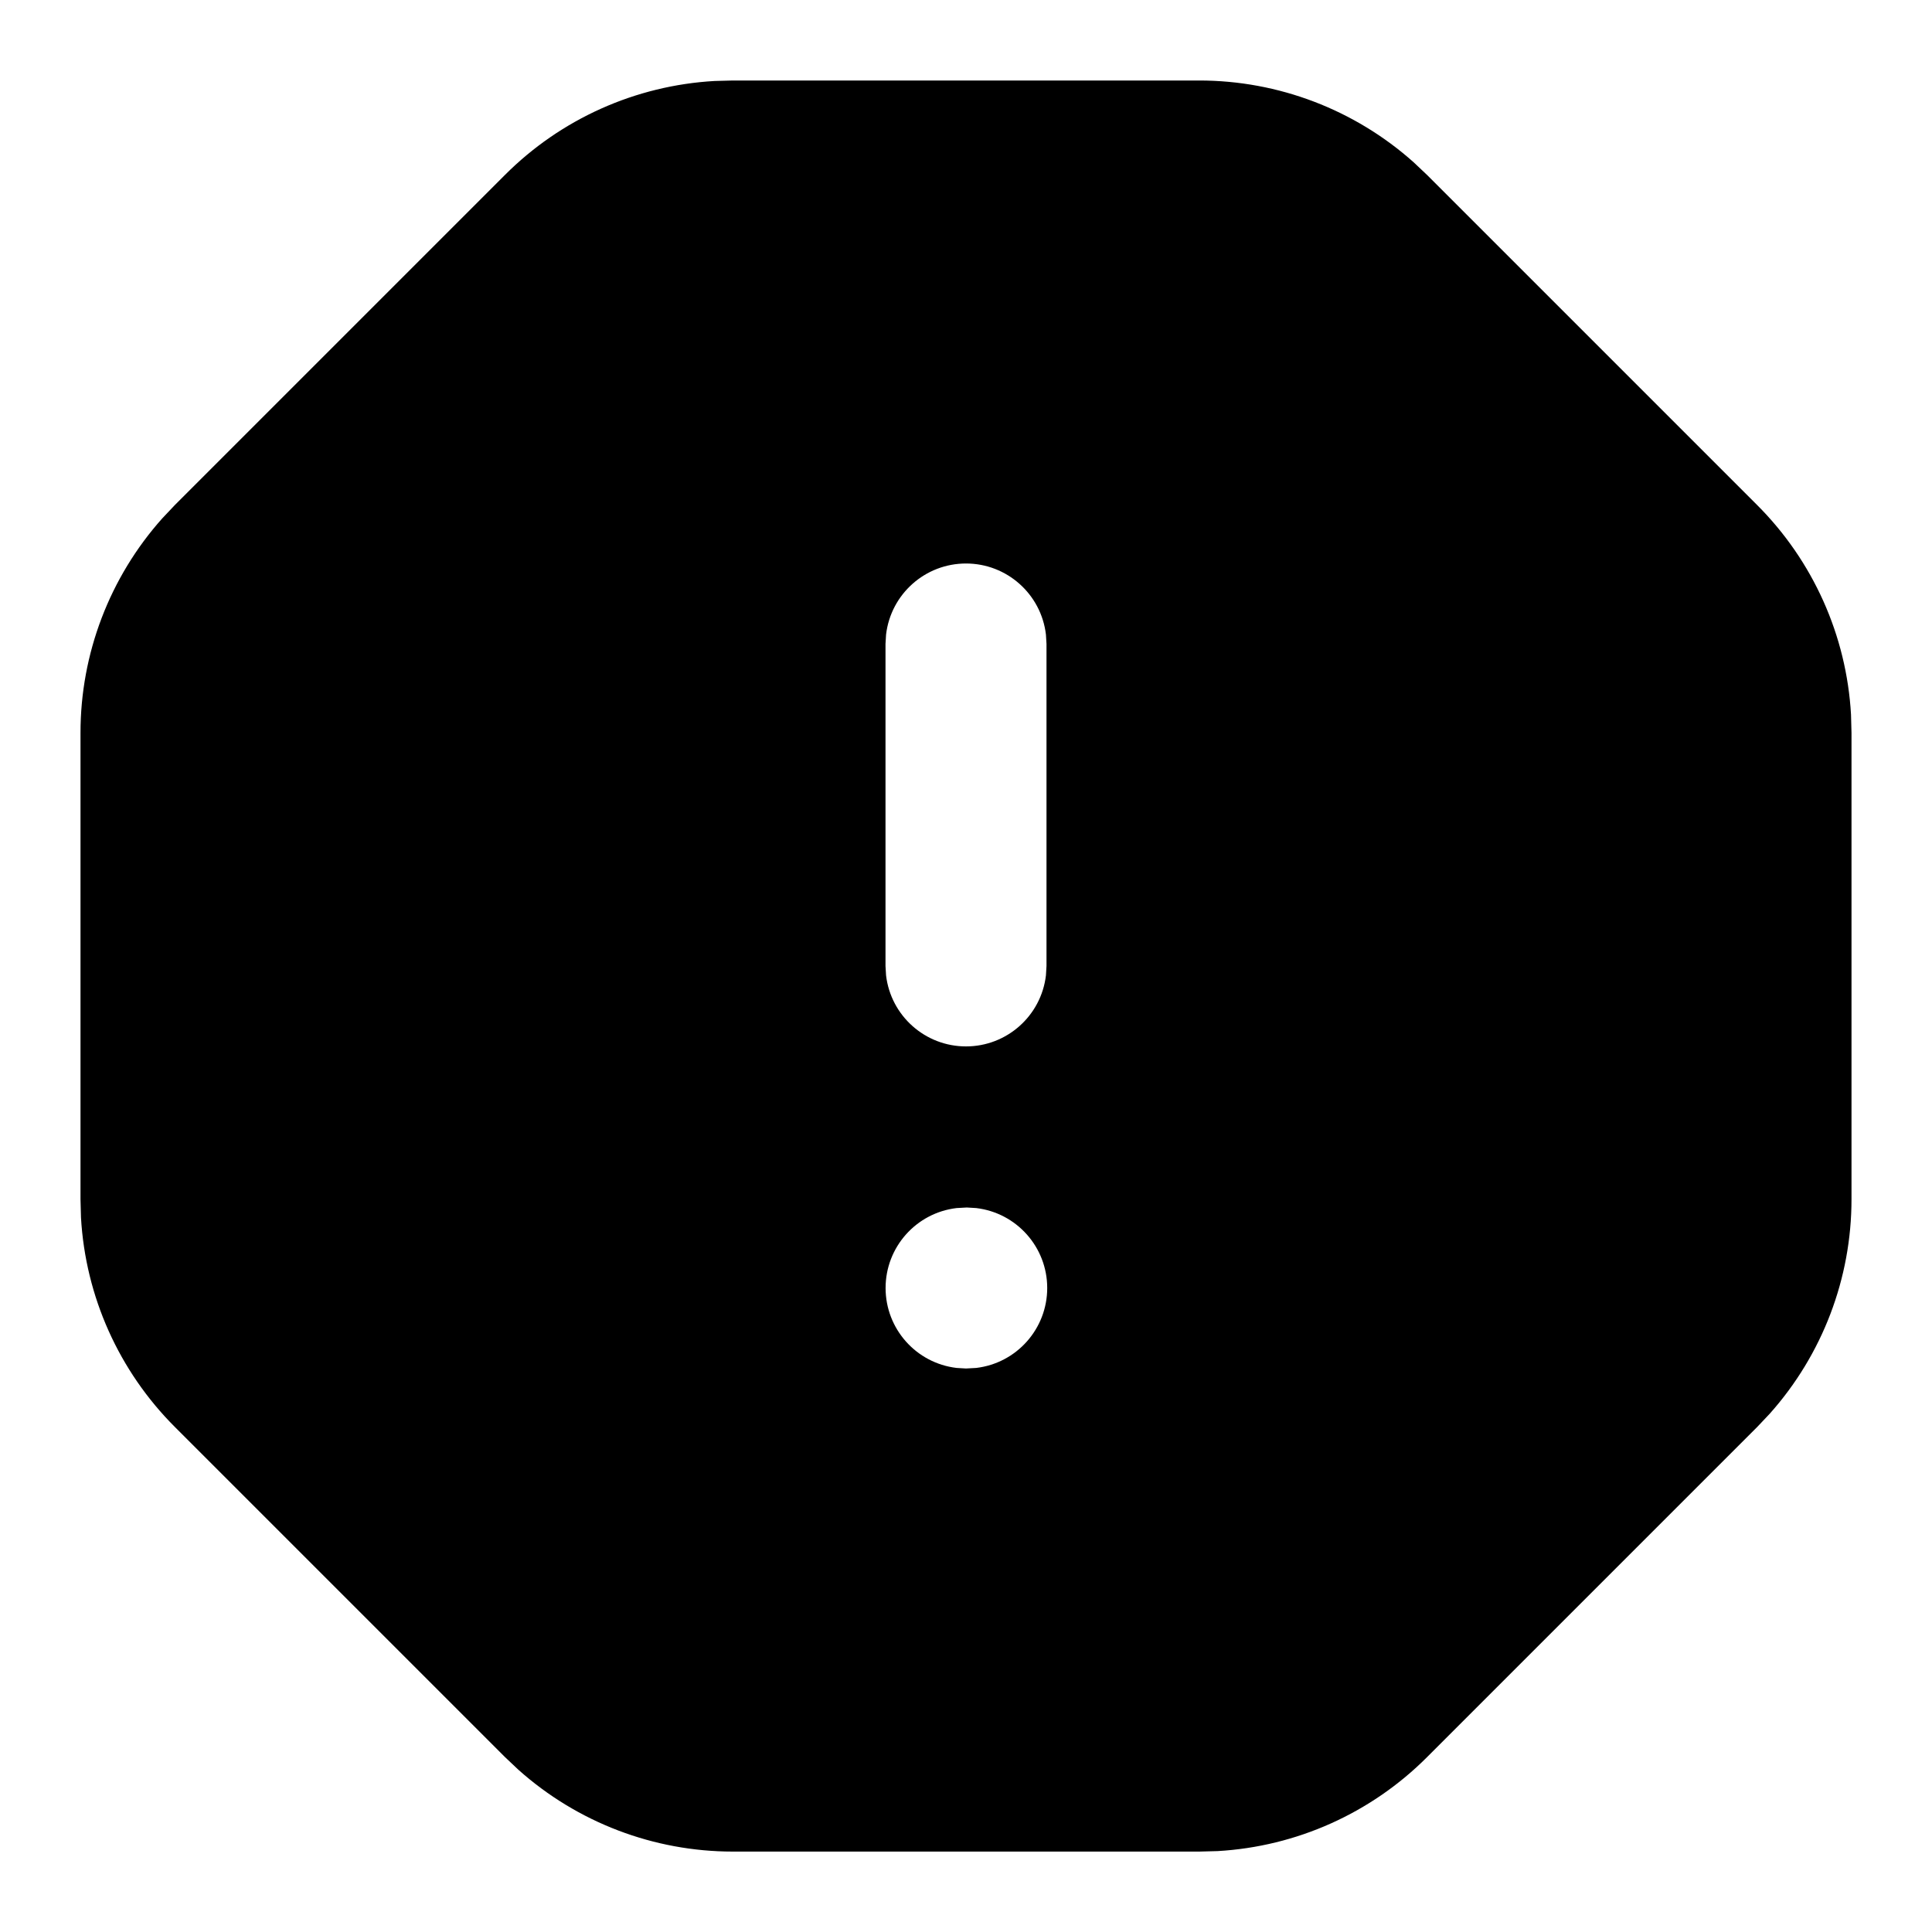
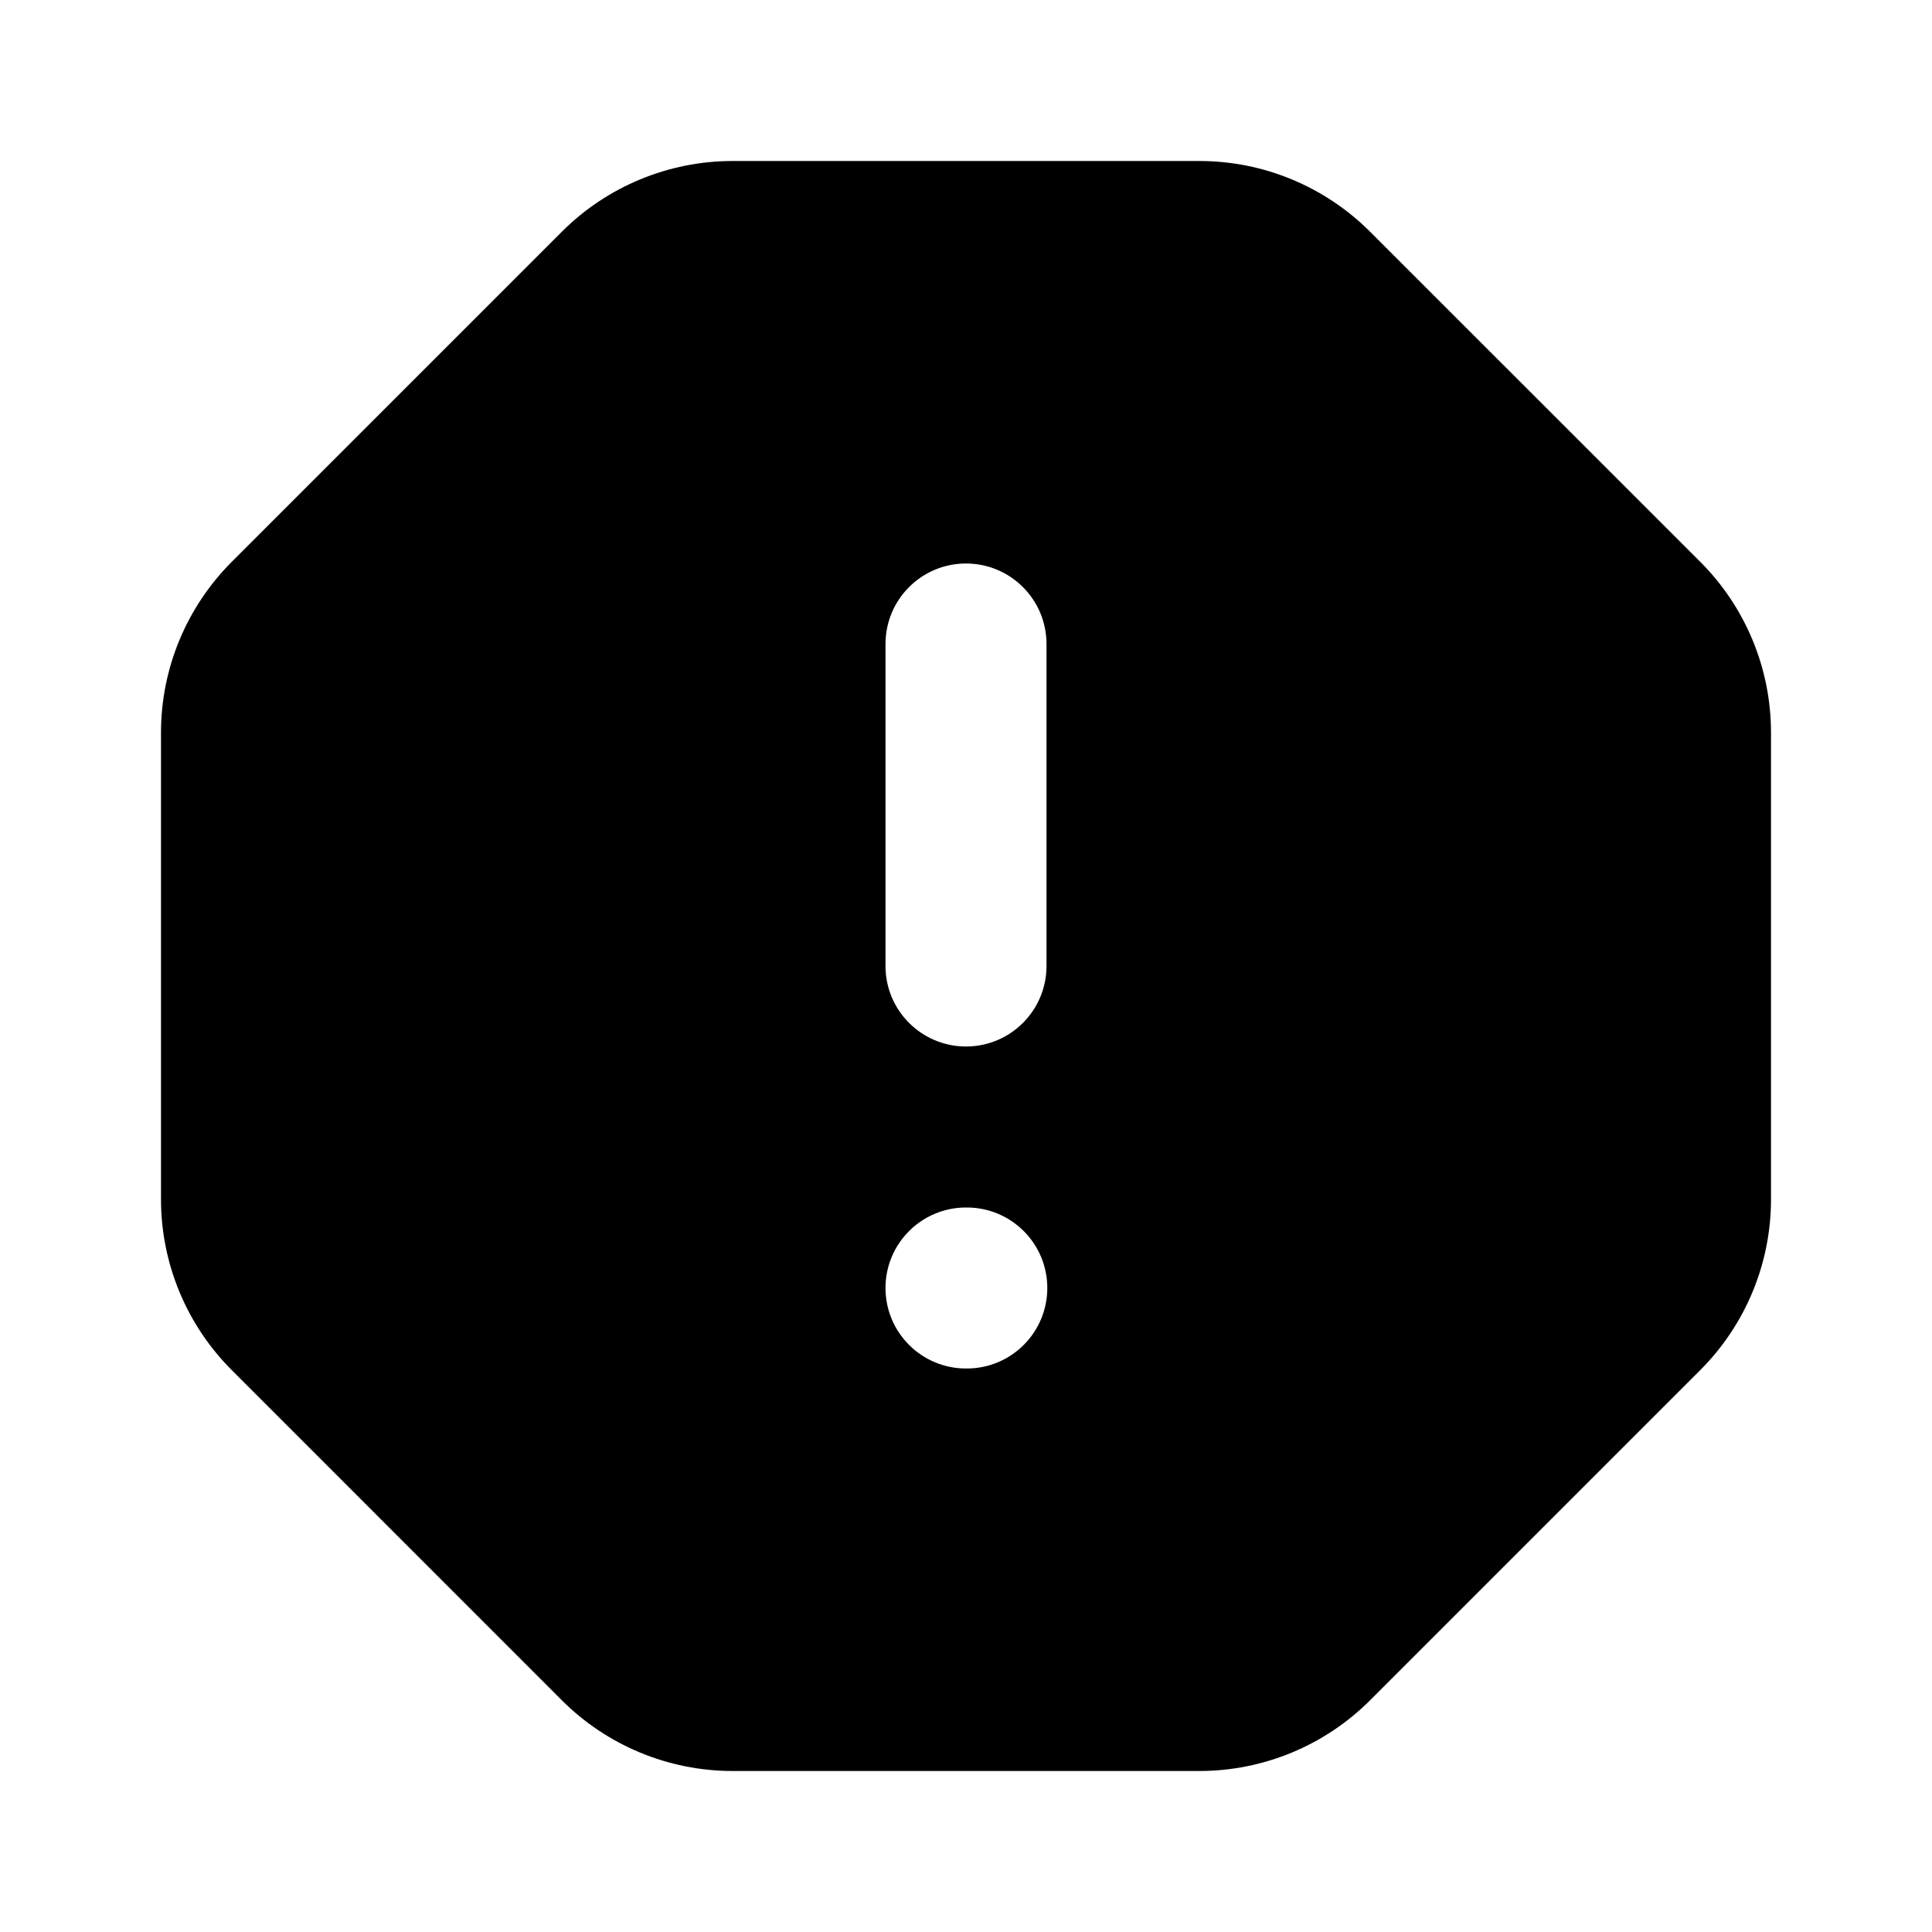
<svg xmlns="http://www.w3.org/2000/svg" fill="currentColor" viewBox="0 0 24 24">
  <path fill="none" d="M0 0h24v24H0z" />
-   <path d="M14.897 1a4 4 0 0 1 2.664 1.016l.165.156 4.1 4.1a4 4 0 0 1 1.168 2.605l.006.227v5.794a4 4 0 0 1-1.016 2.664l-.156.165-4.1 4.1a4 4 0 0 1-2.603 1.168l-.227.006H9.103a4 4 0 0 1-2.664-1.017l-.165-.156-4.1-4.1a4 4 0 0 1-1.168-2.604L1 14.897V9.103a4 4 0 0 1 1.016-2.664l.156-.165 4.1-4.1a4 4 0 0 1 2.605-1.168L9.104 1zM12.01 15l-.127.007a1 1 0 0 0 0 1.986L12 17l.127-.007a1 1 0 0 0 0-1.986zM12 7a1 1 0 0 0-.993.883L11 8v4l.007.117a1 1 0 0 0 1.986 0L13 12V8l-.007-.117A1 1 0 0 0 12 7" />
+   <path d="M14.899 2c.796 0 1.558.316 2.121.879l4.101 4.1c.563.563.879 1.325.879 2.122v5.798c0 .796-.316 1.558-.879 2.121l-4.101 4.101a3 3 0 0 1-2.121.879H9.101a3 3 0 0 1-2.122-.879l-4.1-4.101A3 3 0 0 1 2 14.899V9.101c0-.796.316-1.558.879-2.122l4.1-4.1A3 3 0 0 1 9.101 2zM12 15a1 1 0 0 0 0 2h.01a1 1 0 0 0 0-2zm0-8a1 1 0 0 0-1 1v4a1 1 0 0 0 2 0V8a1 1 0 0 0-1-1" />
</svg>
